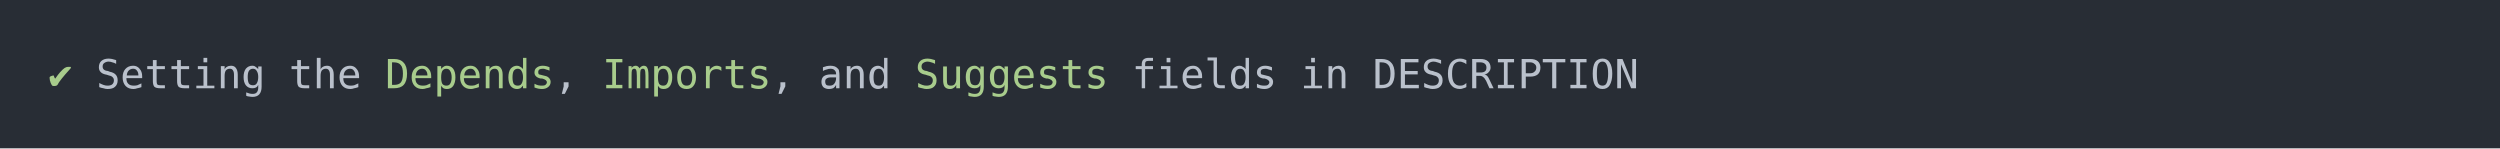
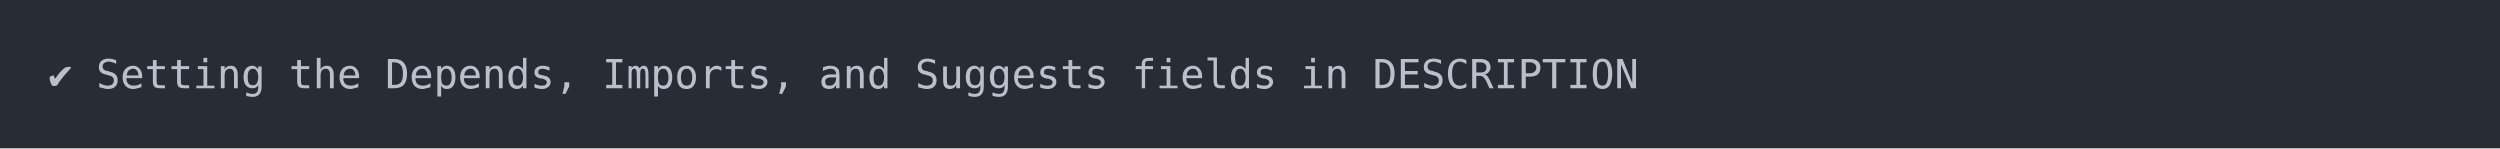
<svg xmlns="http://www.w3.org/2000/svg" xmlns:xlink="http://www.w3.org/1999/xlink" width="1040" height="61.71">
  <rect width="1040" height="61.71" rx="0" ry="0" class="a" />
  <svg height="21.71" viewBox="0 0 100 2.171" width="1000" x="20" y="20">
-     <style>.a{fill:rgb(40,45,53)}.b{font-family:'Fira Code',Monaco,Consolas,Menlo,'Bitstream Vera Sans Mono','Powerline Symbols',monospace}.c{fill:transparent}.d{fill:rgb(168,204,140);white-space:pre}.e{fill:rgb(185,192,203);white-space:pre}</style>
+     <style>.a{fill:rgb(40,45,53)}.b{font-family:'Fira Code',Monaco,Consolas,Menlo,'Bitstream Vera Sans Mono','Powerline Symbols',monospace}.c{fill:transparent}.d{fill:rgb(185,192,203);white-space:pre}</style>
    <g font-family="'Fira Code',Monaco,Consolas,Menlo,'Bitstream Vera Sans Mono','Powerline Symbols',monospace" font-size="1.67" class="b">
      <defs>
        <symbol id="a">
          <rect height="2" width="100" x="0" y="0" class="c" />
        </symbol>
      </defs>
      <rect height="2.171" width="100" class="a" />
      <svg x="0" y="0" width="100">
        <svg x="0">
          <use xlink:href="#a" />
          <text x="0" y="1.67" class="d">✔</text>
-           <text x="2.004" y="1.67" class="e">Setting</text>
-           <text x="10.02" y="1.67" class="e">the</text>
-           <text x="14.028" y="1.67" class="d">Depends</text>
-           <text x="21.042" y="1.67" class="e">,</text>
-           <text x="23.046" y="1.67" class="d">Imports</text>
-           <text x="30.06" y="1.67" class="e">,</text>
-           <text x="32.064" y="1.67" class="e">and</text>
+           <text x="2.004" y="1.67" class="d">Setting</text>
+           <text x="10.02" y="1.67" class="d">the</text>
+           <text x="14.028" y="1.67" class="d">Depends,</text>
+           <text x="23.046" y="1.67" class="d">Imports,</text>
+           <text x="32.064" y="1.67" class="d">and</text>
          <text x="36.072" y="1.67" class="d">Suggests</text>
-           <text x="45.09" y="1.67" class="e">fields</text>
-           <text x="52.104" y="1.67" class="e">in</text>
-           <text x="55.11" y="1.67" class="e">DESCRIPTION</text>
+           <text x="45.09" y="1.67" class="d">fields</text>
+           <text x="52.104" y="1.67" class="d">in</text>
+           <text x="55.11" y="1.67" class="d">DESCRIPTION</text>
        </svg>
      </svg>
    </g>
  </svg>
</svg>
